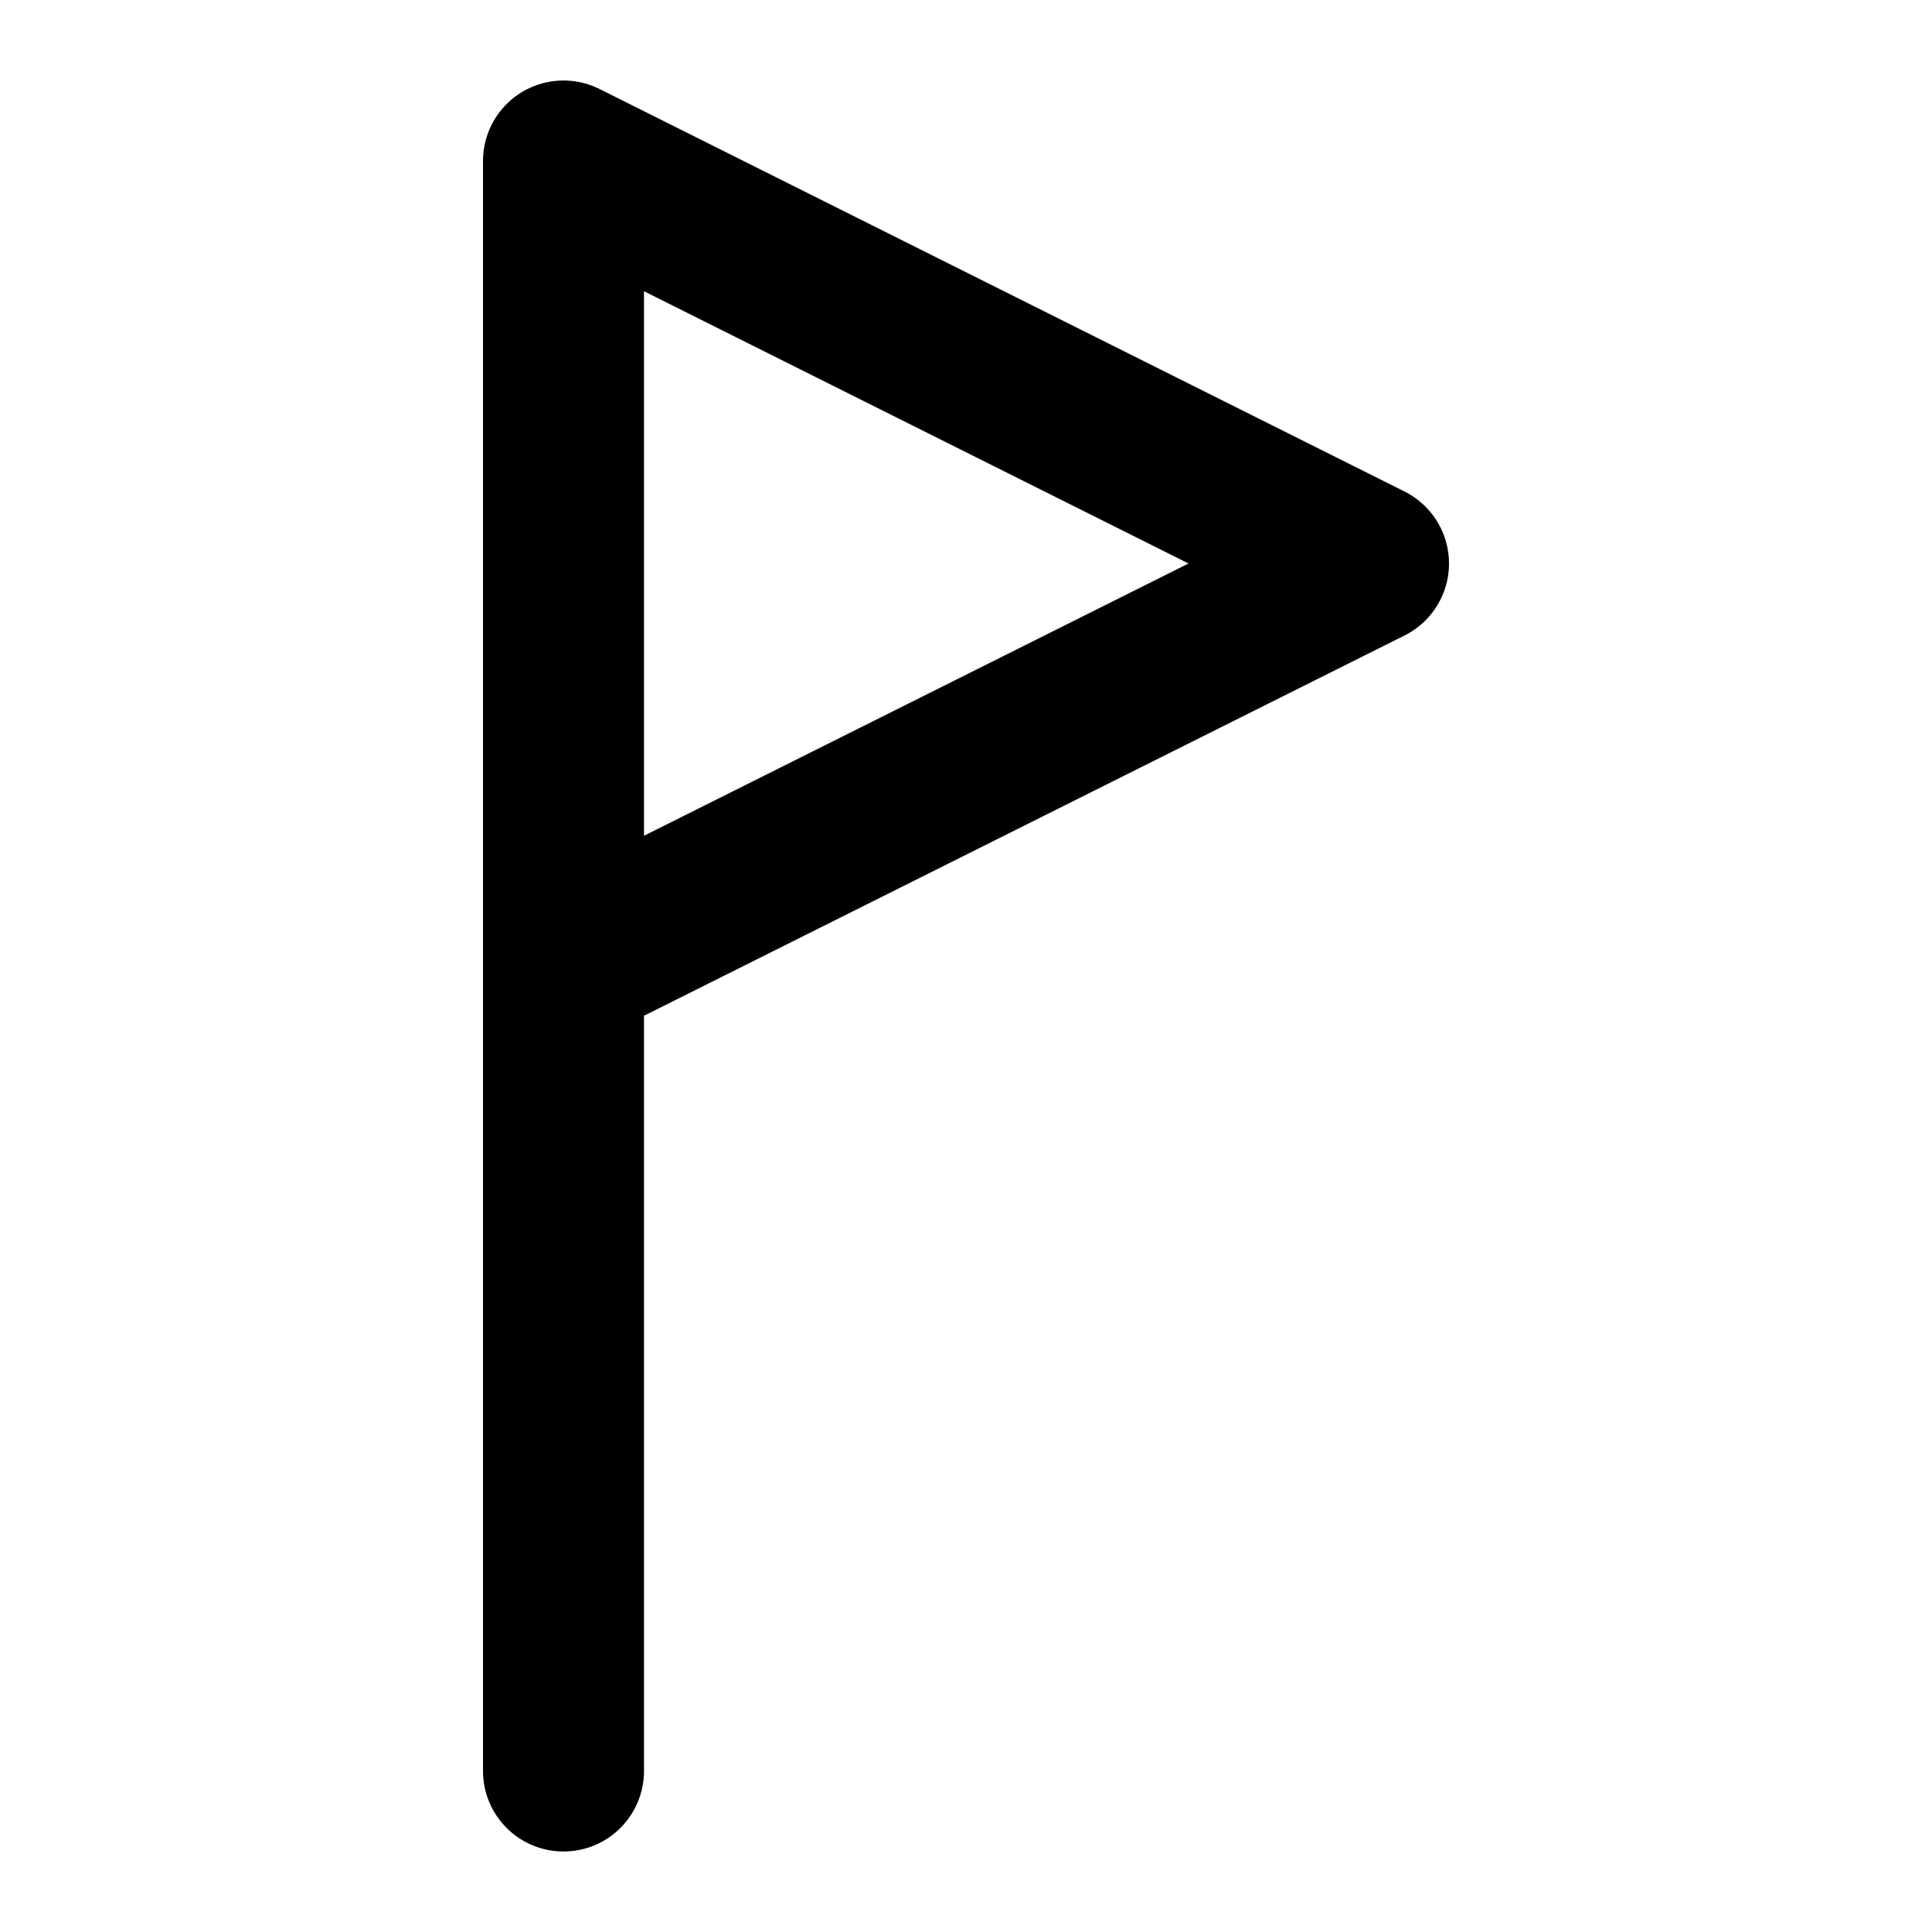
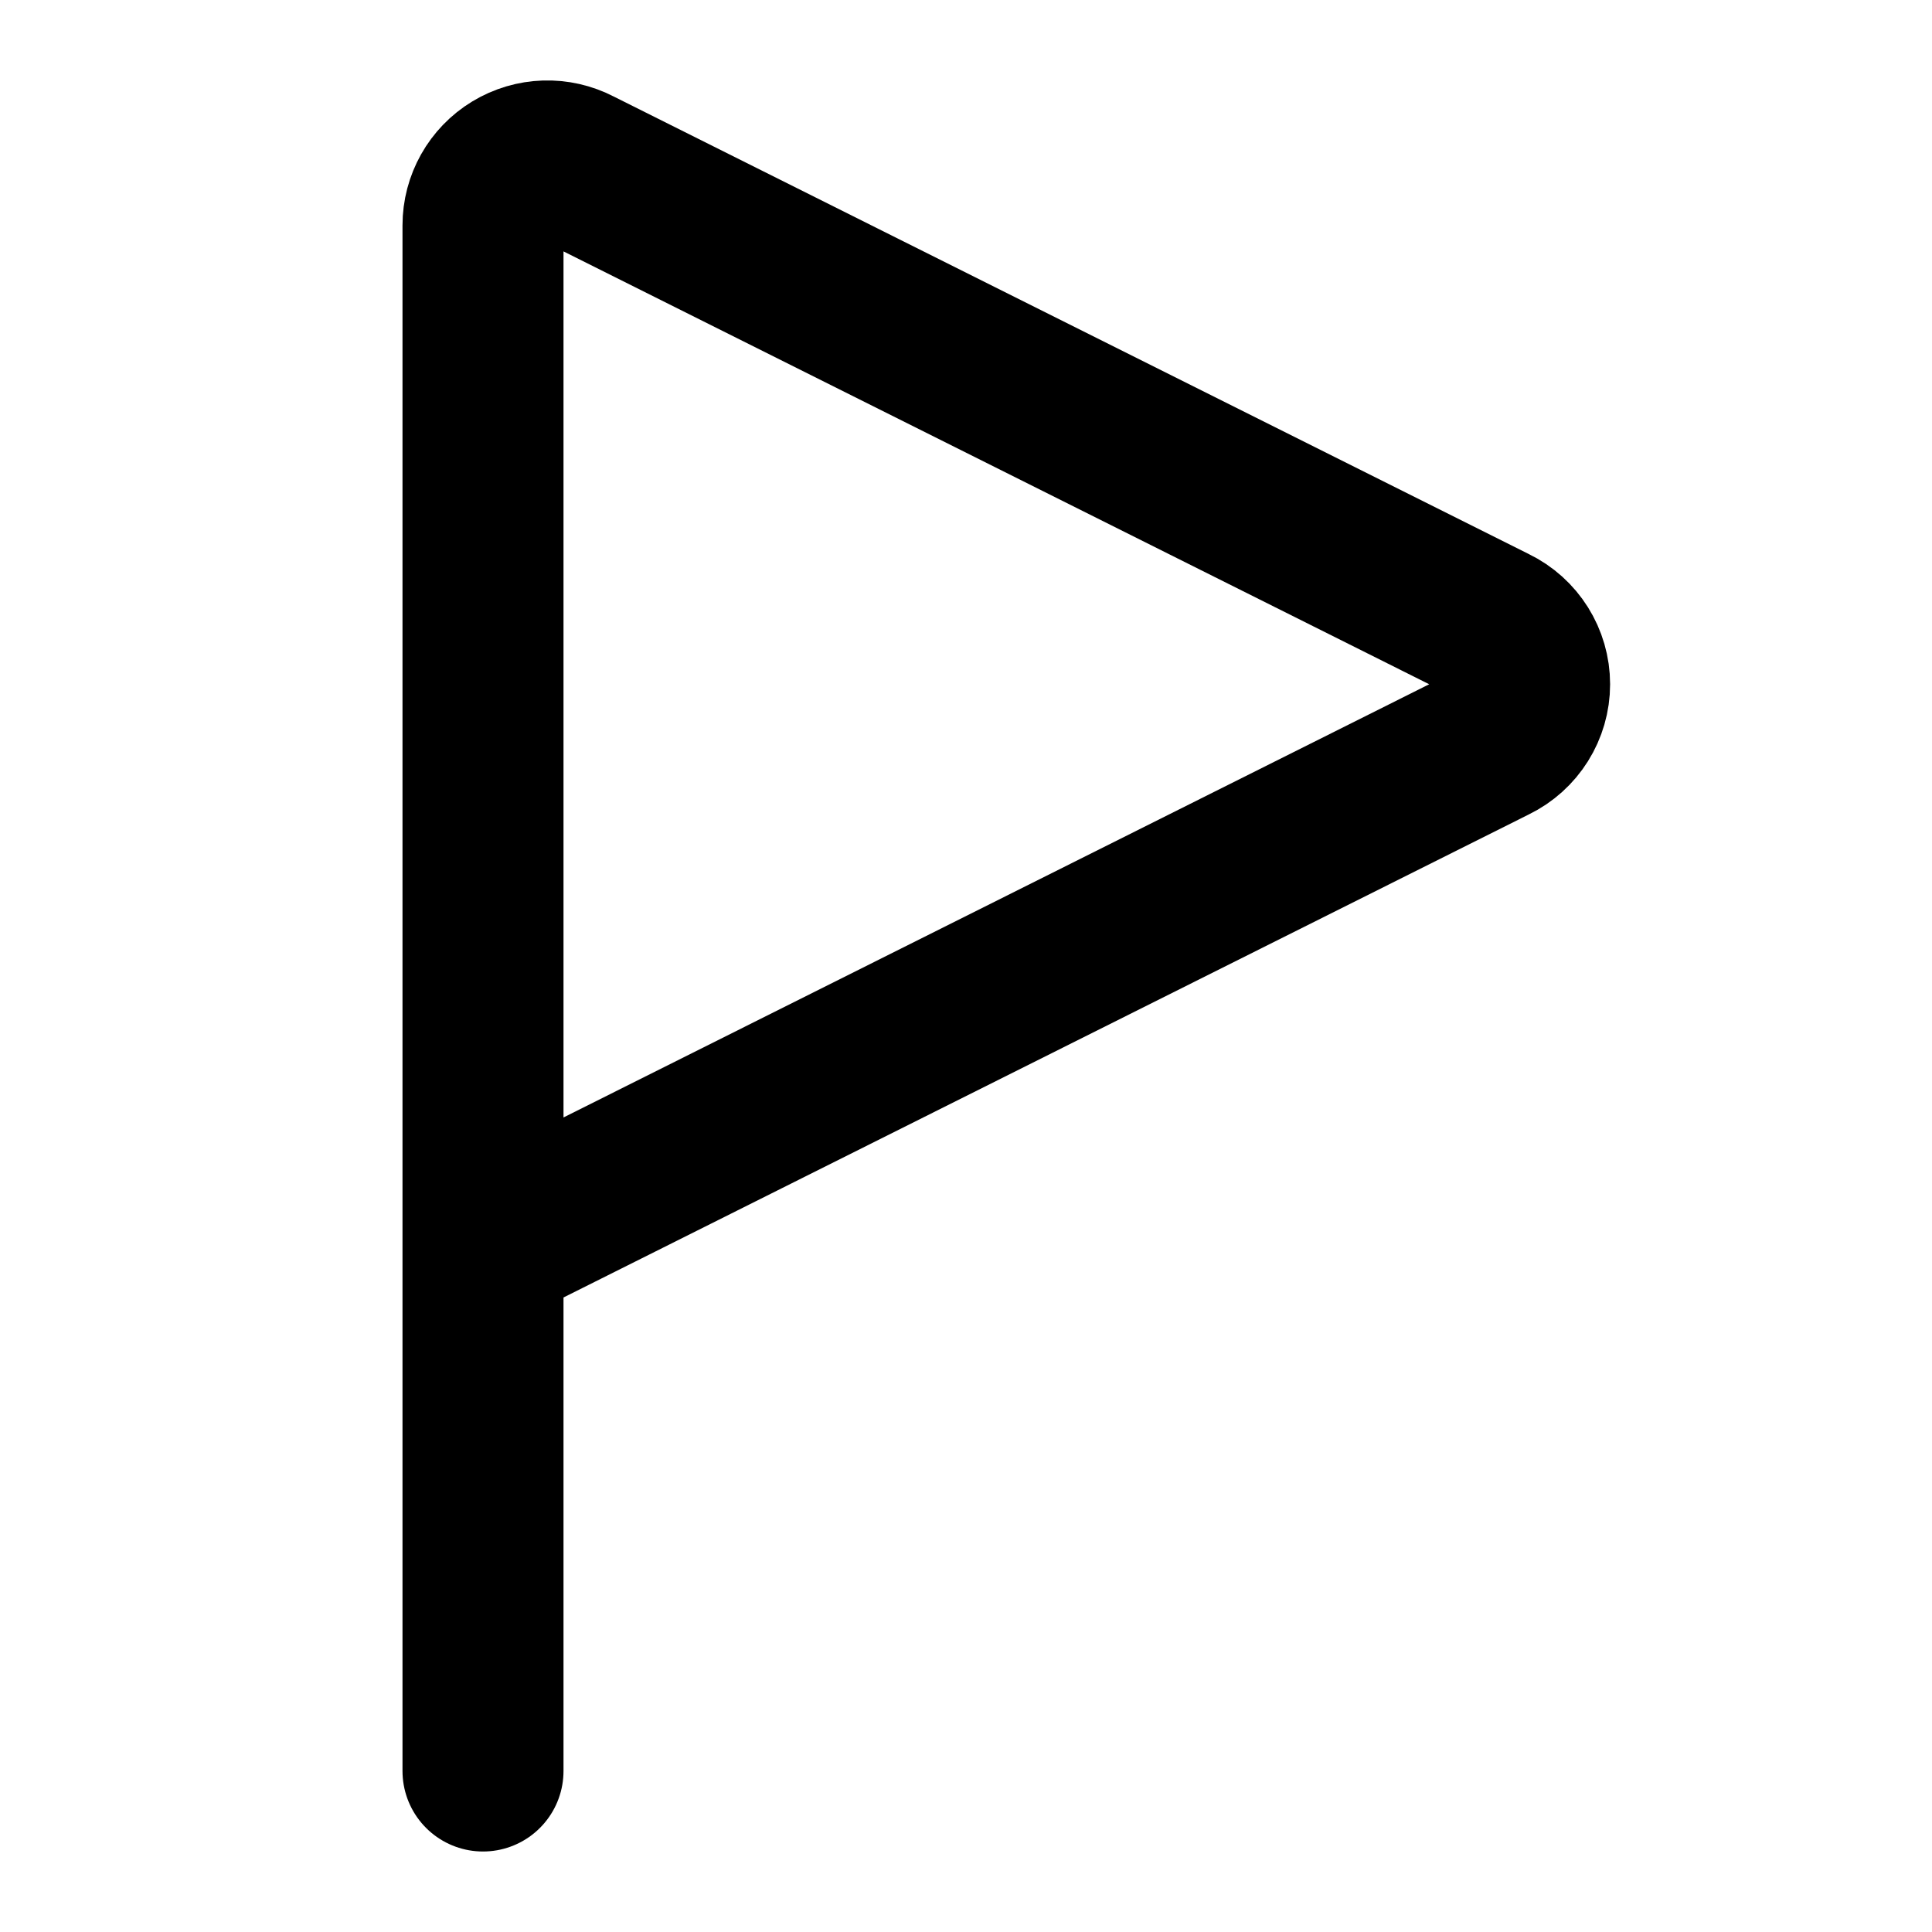
<svg xmlns="http://www.w3.org/2000/svg" width="24" height="24" viewBox="0 0 24 24" fill="none" stroke="currentColor" stroke-width="2" stroke-linecap="round" stroke-linejoin="round">
-   <path d="M7 22V2l10 5-10 5" />
+   <path d="M6 22V2.8a.8.8 0 0 1 1.17-.71l11.38 5.69a.8.8 0 0 1 0 1.44L6 15.5" />
</svg>
